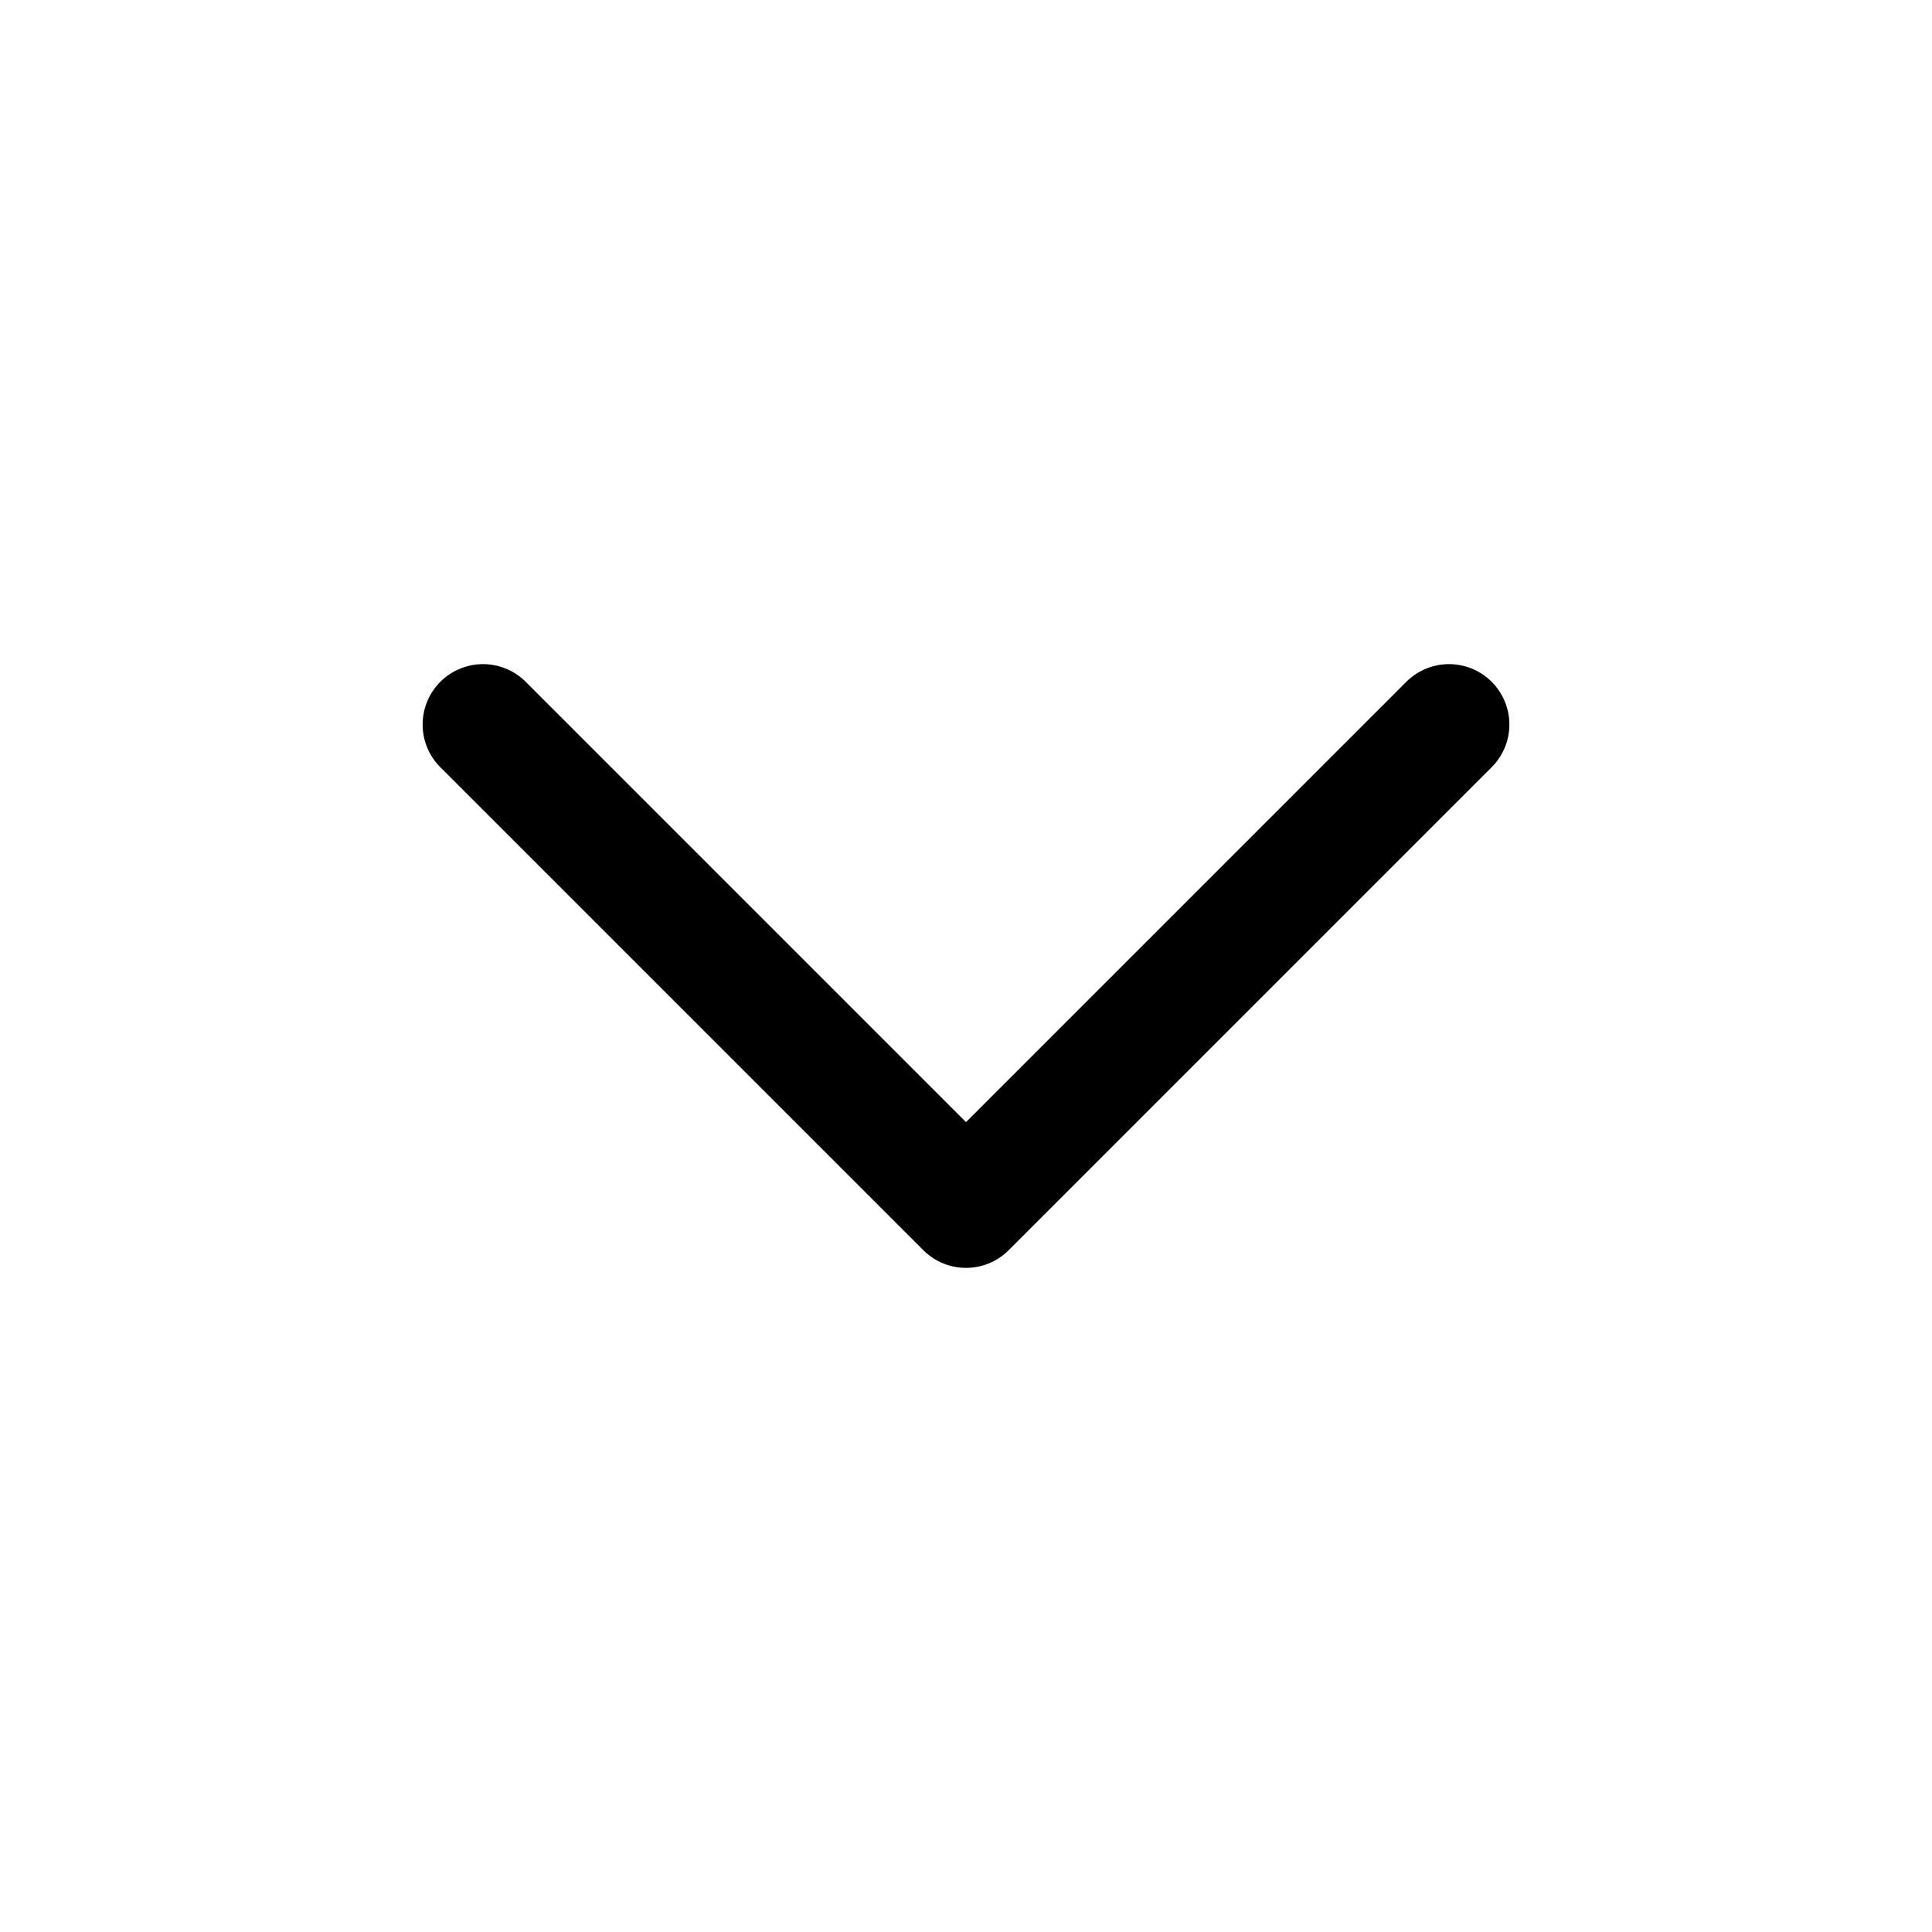
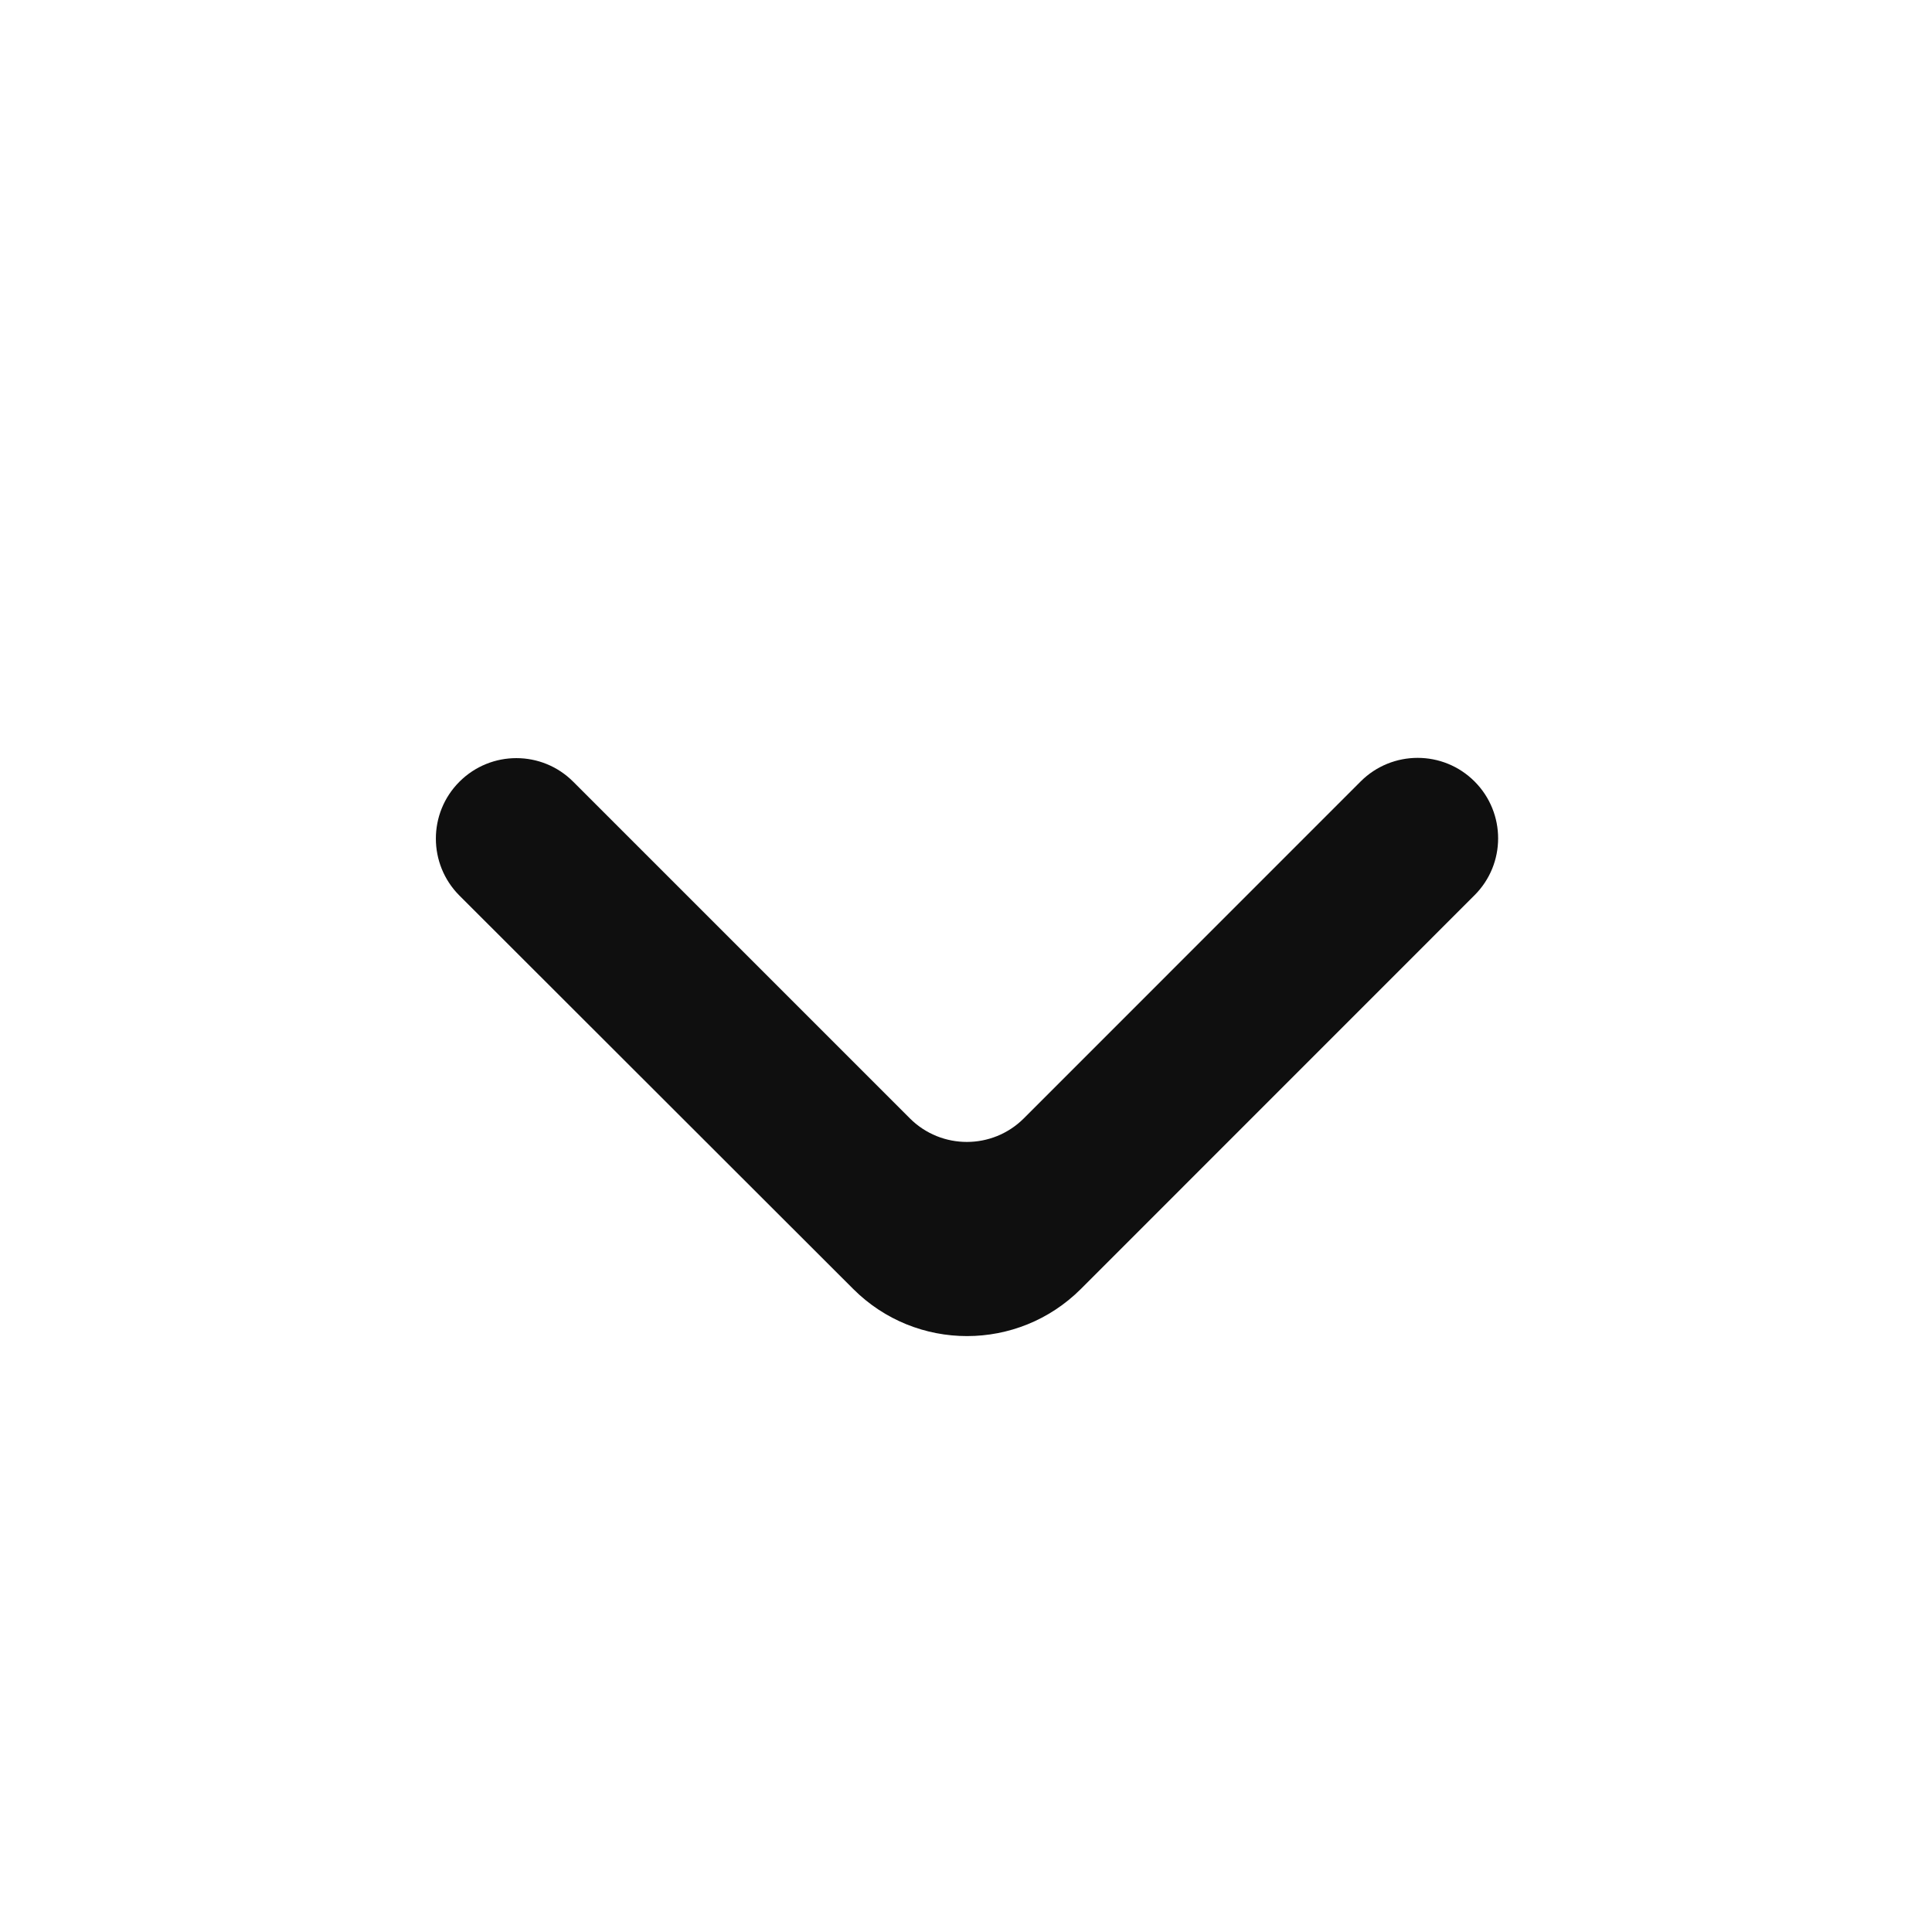
- <svg xmlns="http://www.w3.org/2000/svg" viewBox="0 0 24 24" width="24" height="24" fill="none" stroke="currentColor" stroke-width="1.5" stroke-linecap="round" stroke-linejoin="round">
-   <path d="M6 9l6 6 6-6" />
+ <svg xmlns="http://www.w3.org/2000/svg" width="800px" height="800px" viewBox="0 0 24 24" fill="none">
+   <path d="M5.707 9.711C5.317 10.101 5.317 10.734 5.707 11.125L10.599 16.012C11.38 16.793 12.646 16.792 13.427 16.012L18.317 11.121C18.708 10.731 18.708 10.098 18.317 9.707C17.927 9.317 17.294 9.317 16.903 9.707L12.718 13.893C12.327 14.283 11.694 14.283 11.303 13.893L7.121 9.711C6.731 9.32 6.098 9.32 5.707 9.711Z" fill="#0F0F0F" />
</svg>
